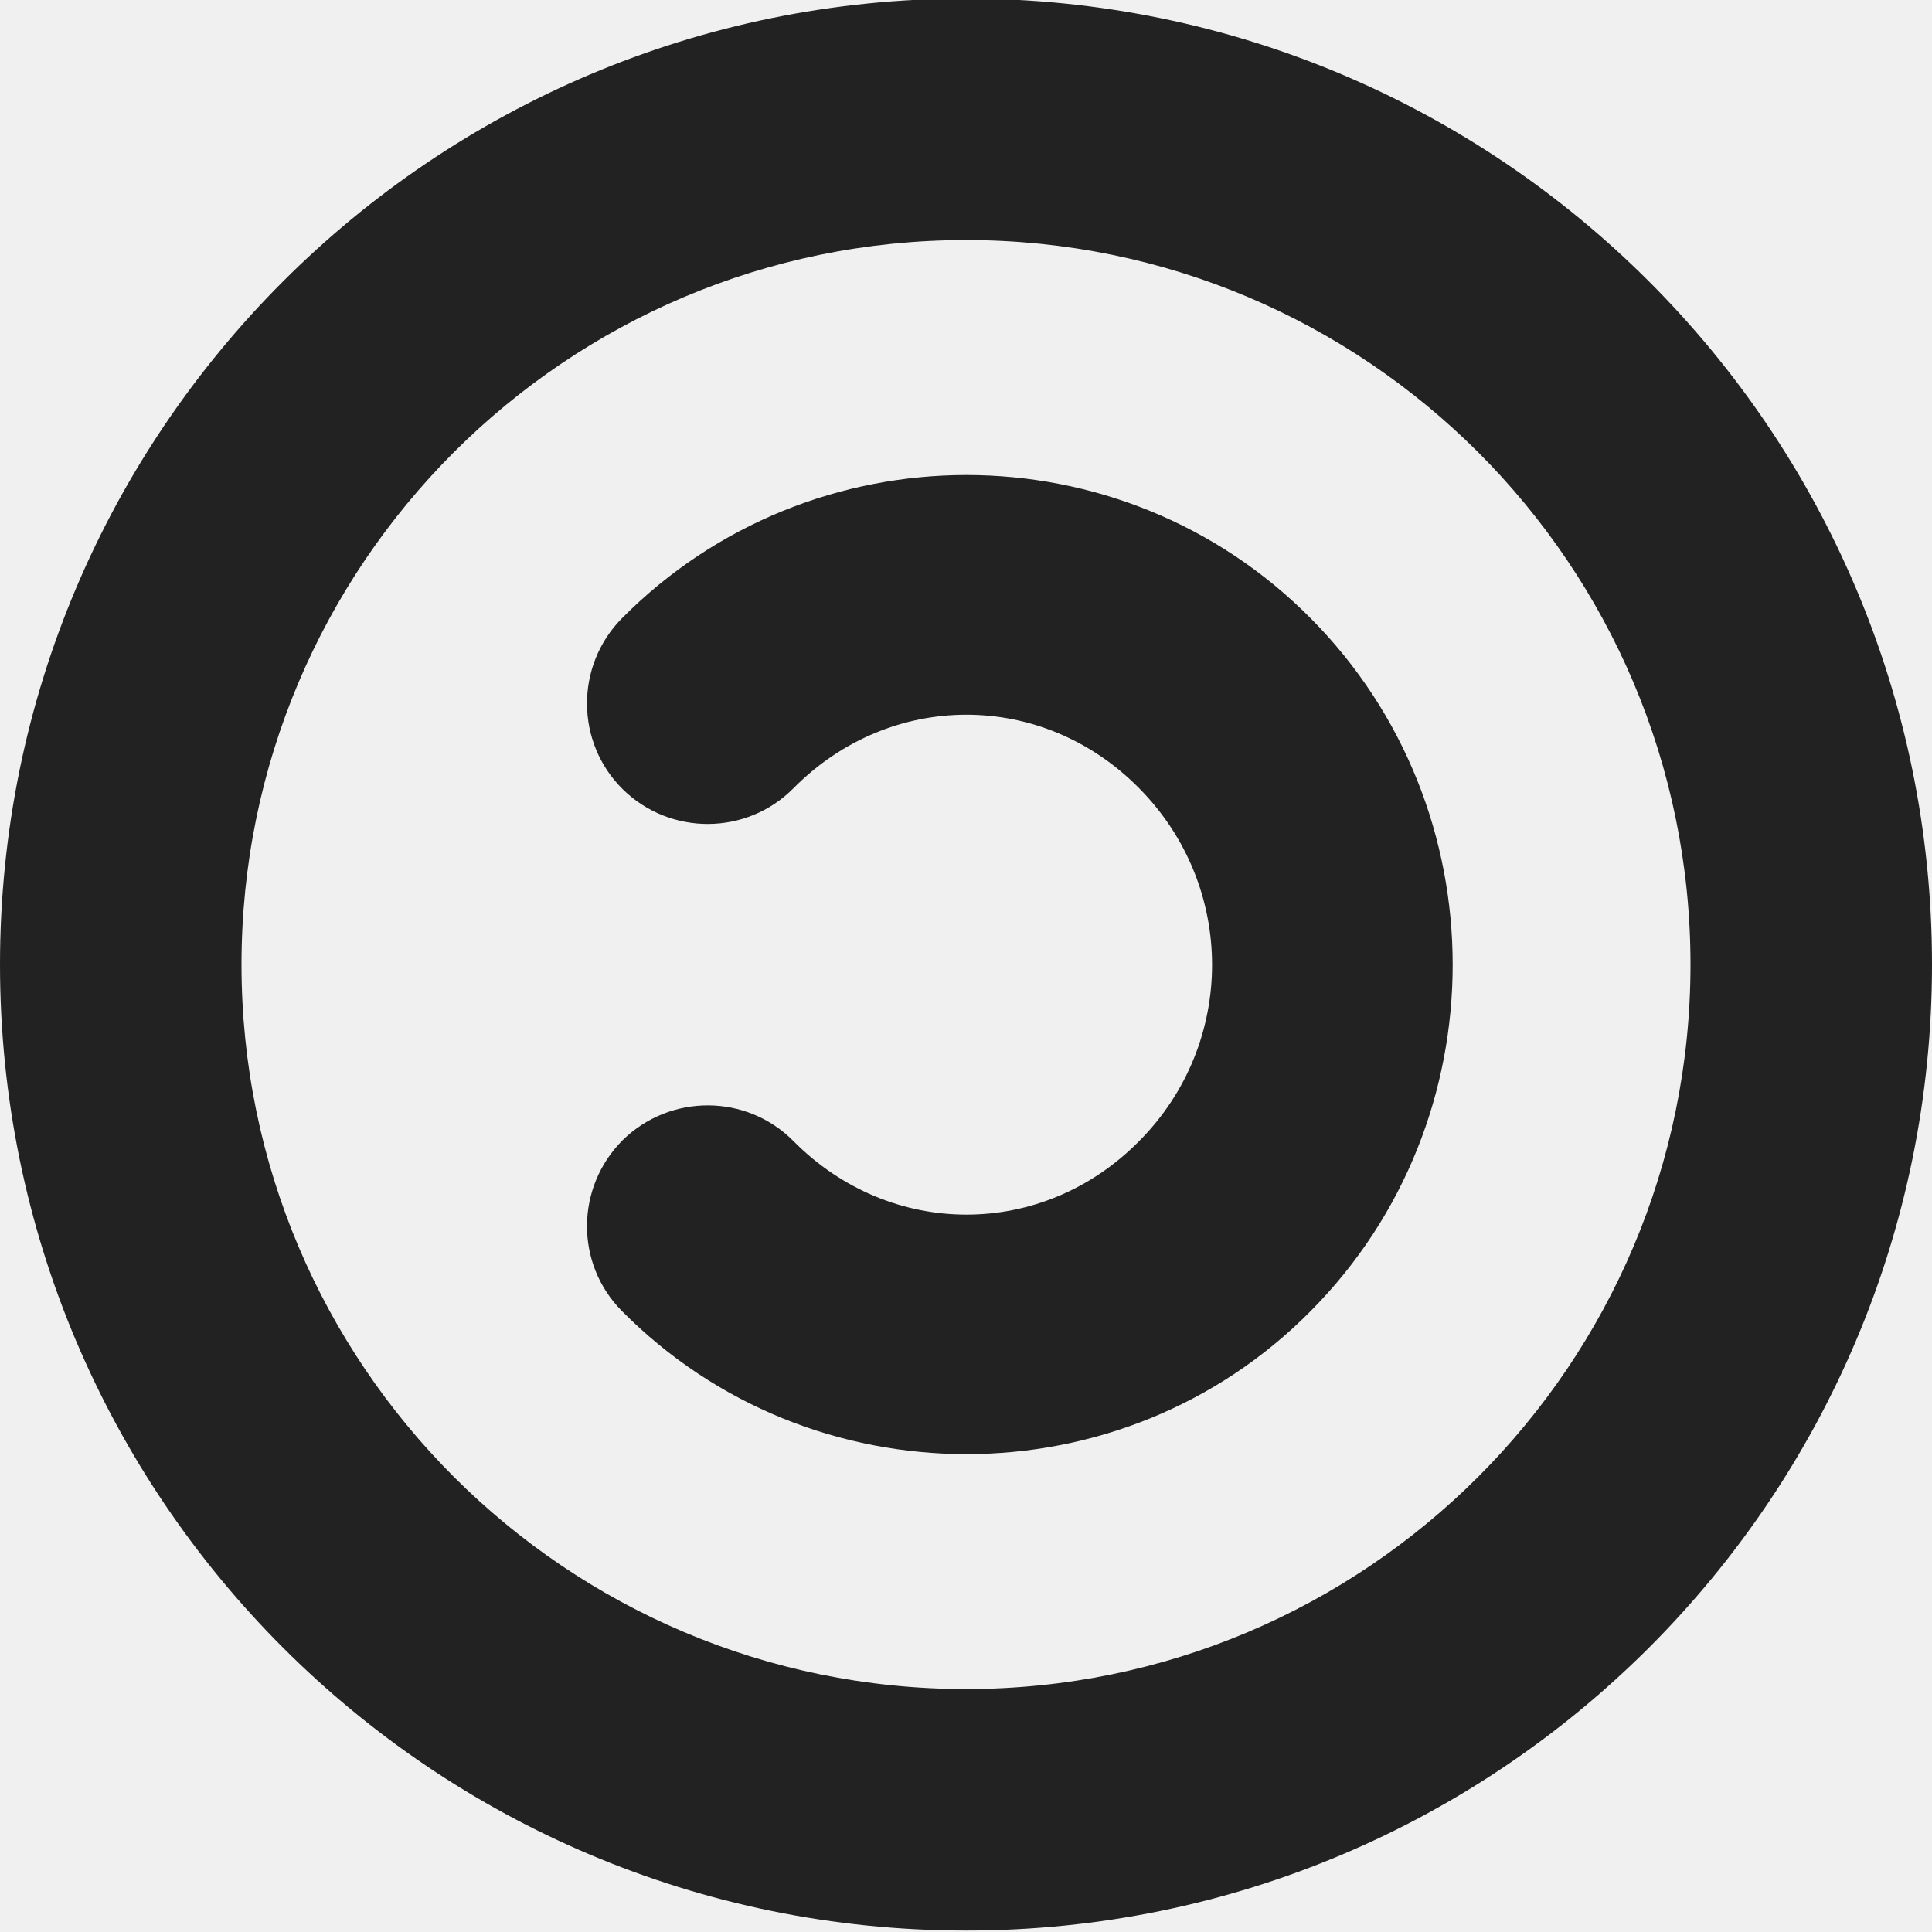
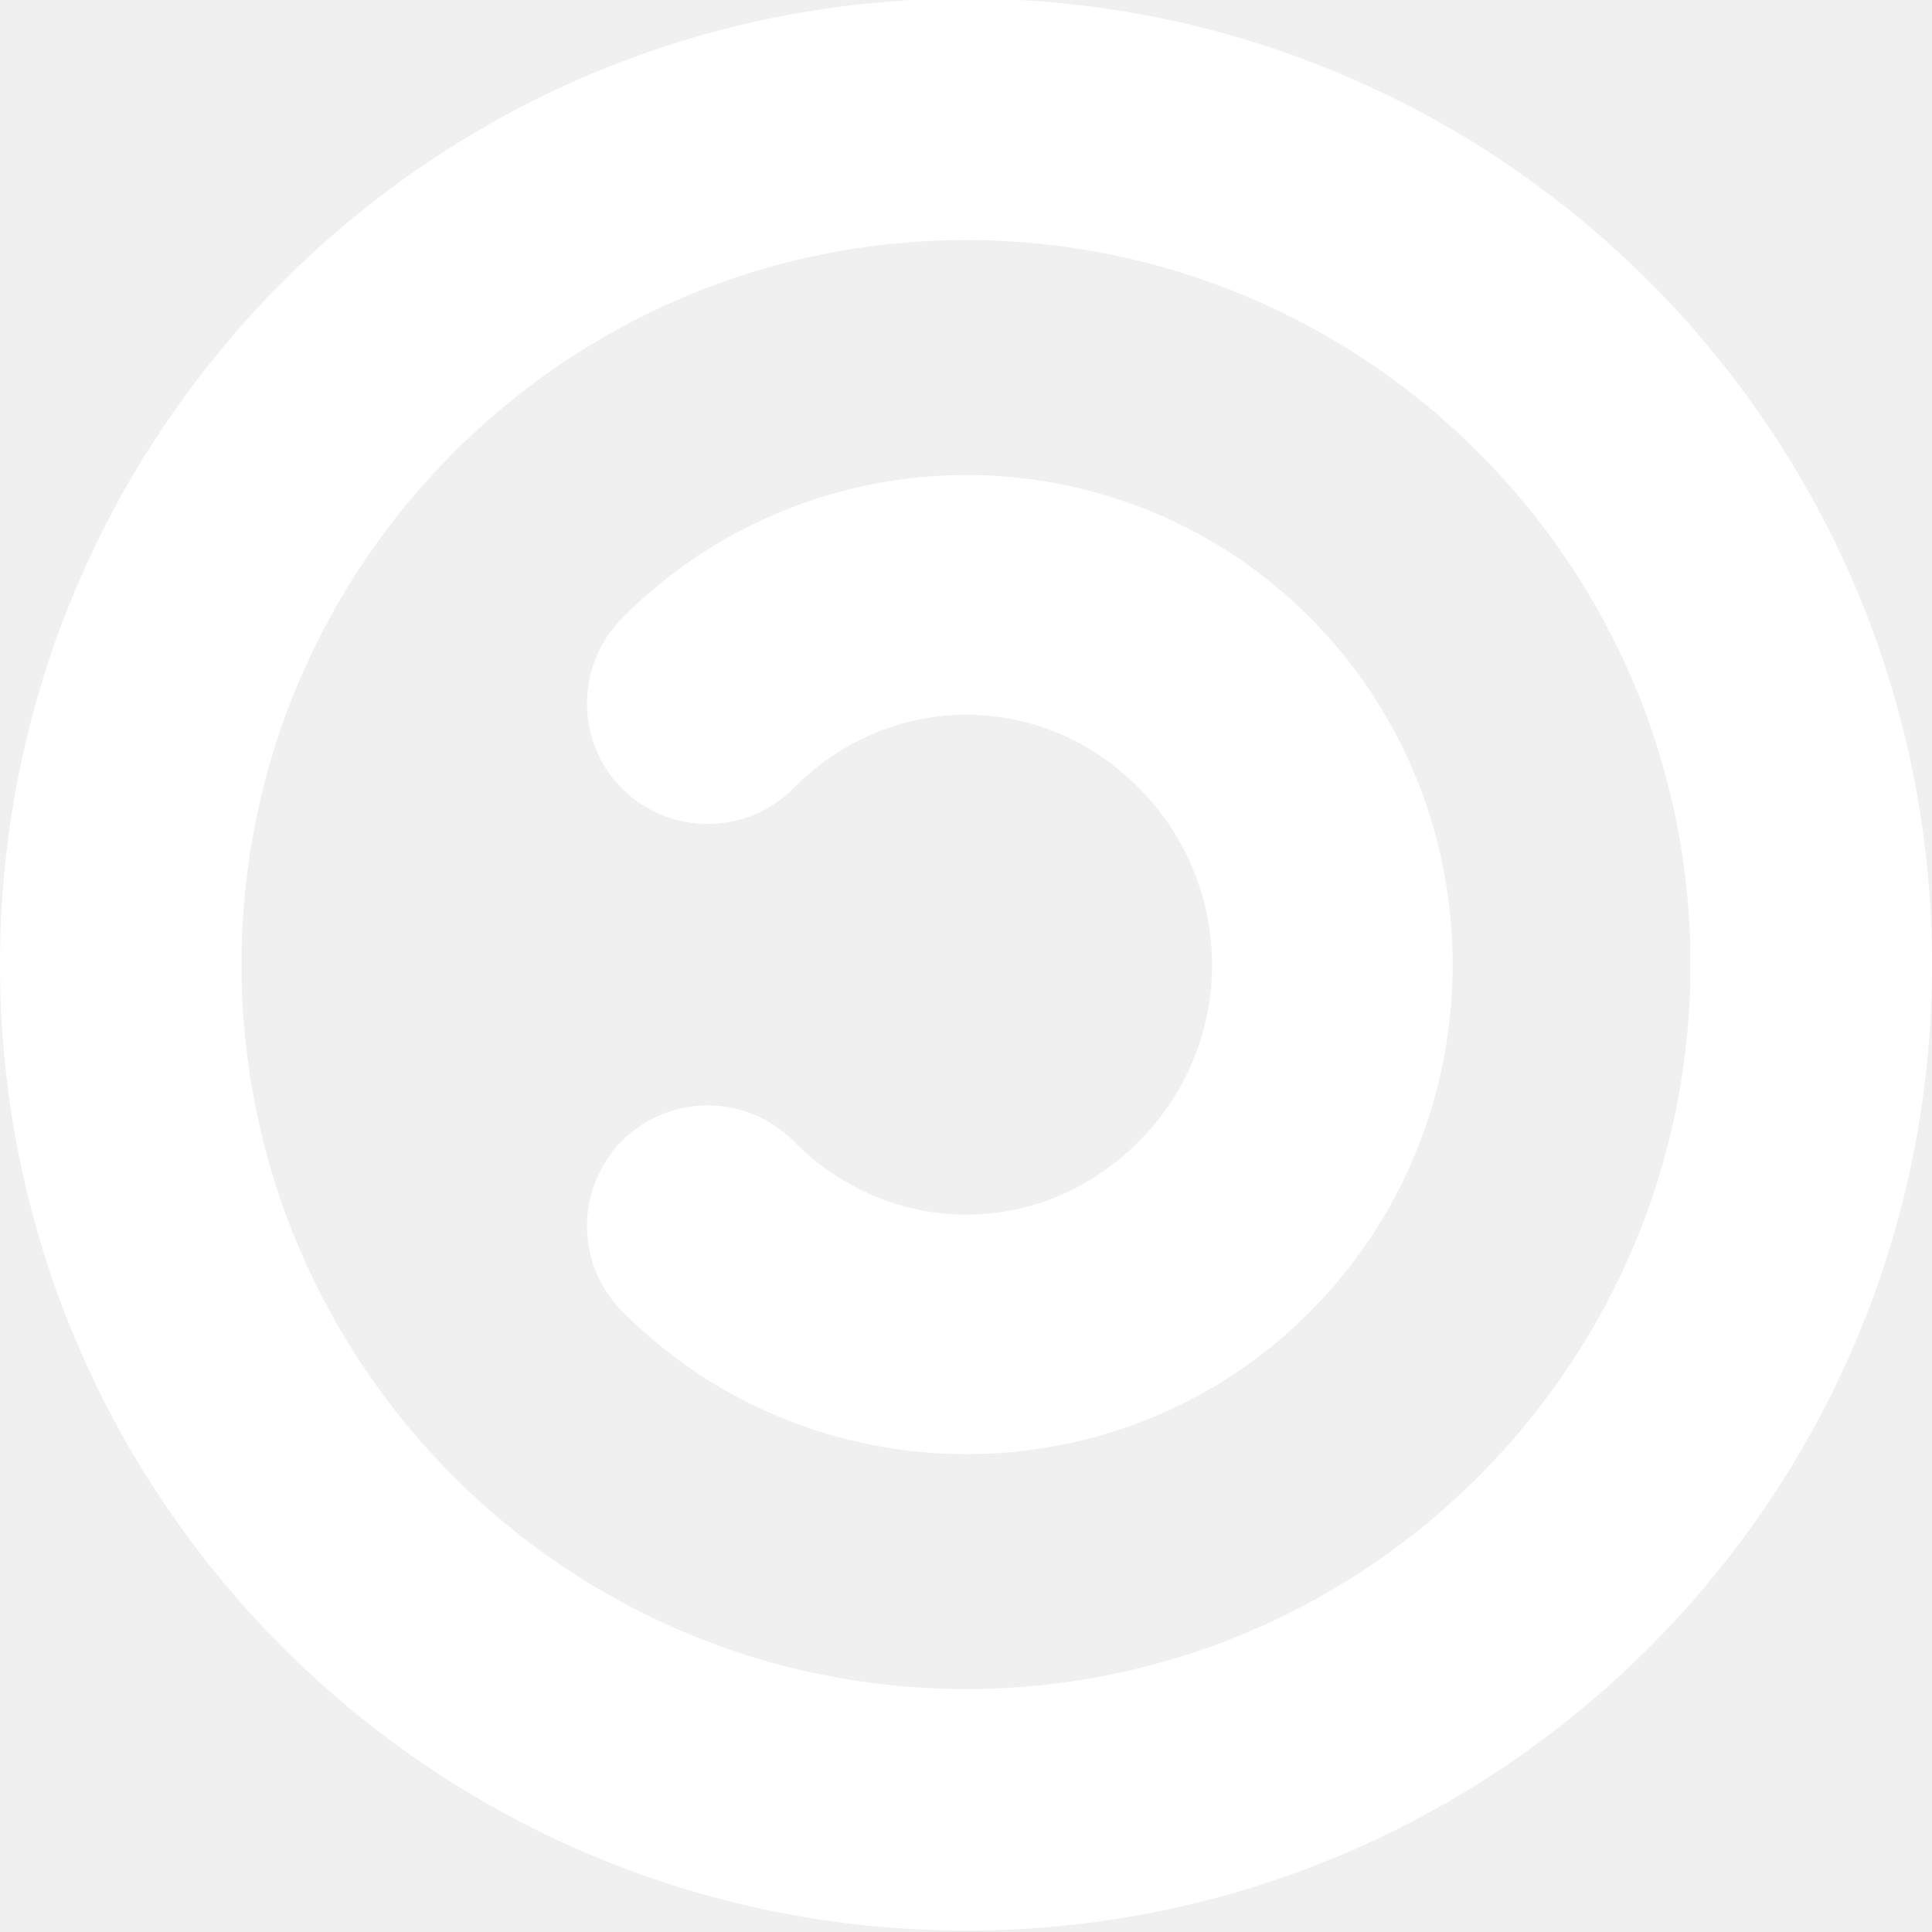
<svg xmlns="http://www.w3.org/2000/svg" height="16px" viewBox="0 0 16 16" width="16px">
-   <g fill="#222222">
+   <g fill="#ffffff">
    <path d="m 8 -0.012 c -4.418 0 -8 3.582 -8 8 s 3.582 8 8 8 s 8 -3.582 8 -8 s -3.582 -8 -8 -8 z m 0 2 c 3.312 0 6 2.688 6 6 s -2.688 6 -6 6 s -6 -2.688 -6 -6 s 2.688 -6 6 -6 z m 0 0" />
    <path d="m 8.004 3.934 c 1.035 0 2.07 0.398 2.852 1.188 c 1.566 1.578 1.566 4.156 0 5.734 c -1.562 1.582 -4.141 1.582 -5.707 0 c -0.387 -0.391 -0.383 -1.023 0.008 -1.414 c 0.395 -0.387 1.027 -0.383 1.414 0.008 c 0.805 0.812 2.062 0.812 2.863 0 c 0.805 -0.809 0.805 -2.109 0 -2.922 c -0.801 -0.812 -2.059 -0.812 -2.863 0 c -0.387 0.391 -1.02 0.395 -1.414 0.008 c -0.391 -0.387 -0.395 -1.02 -0.008 -1.414 c 0.781 -0.789 1.82 -1.188 2.855 -1.188 z m 0 0" />
  </g>
</svg>
